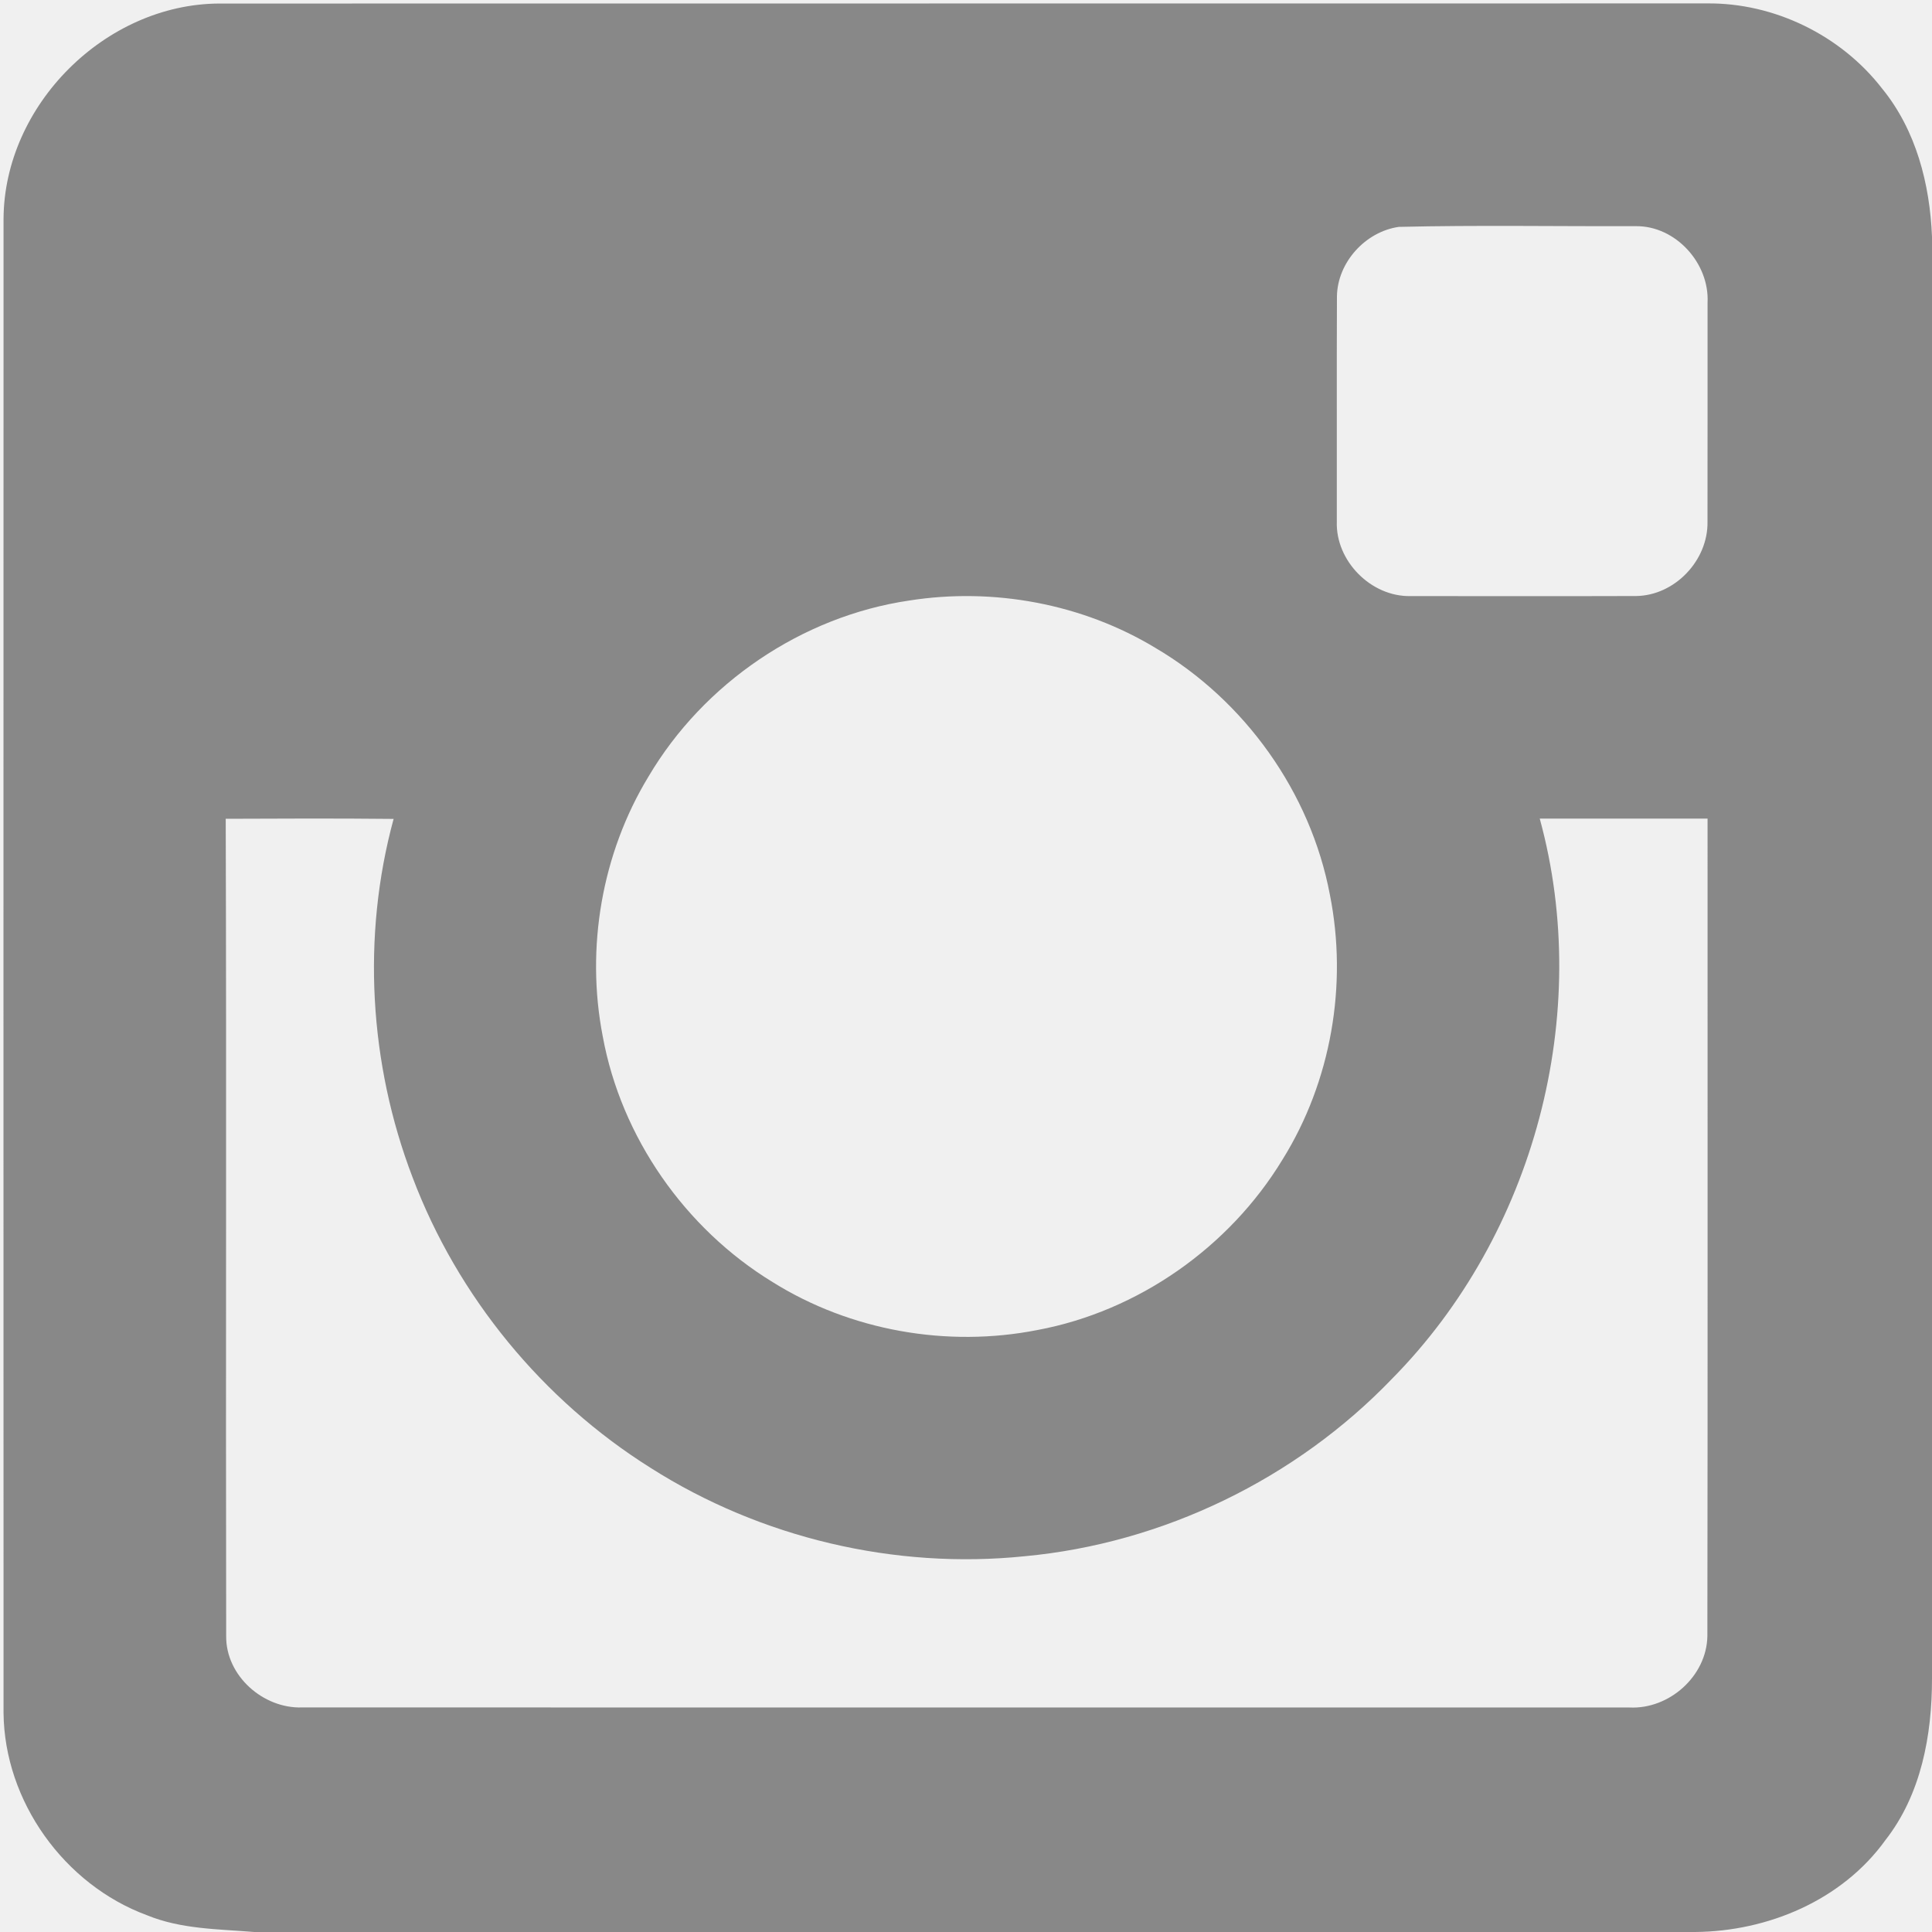
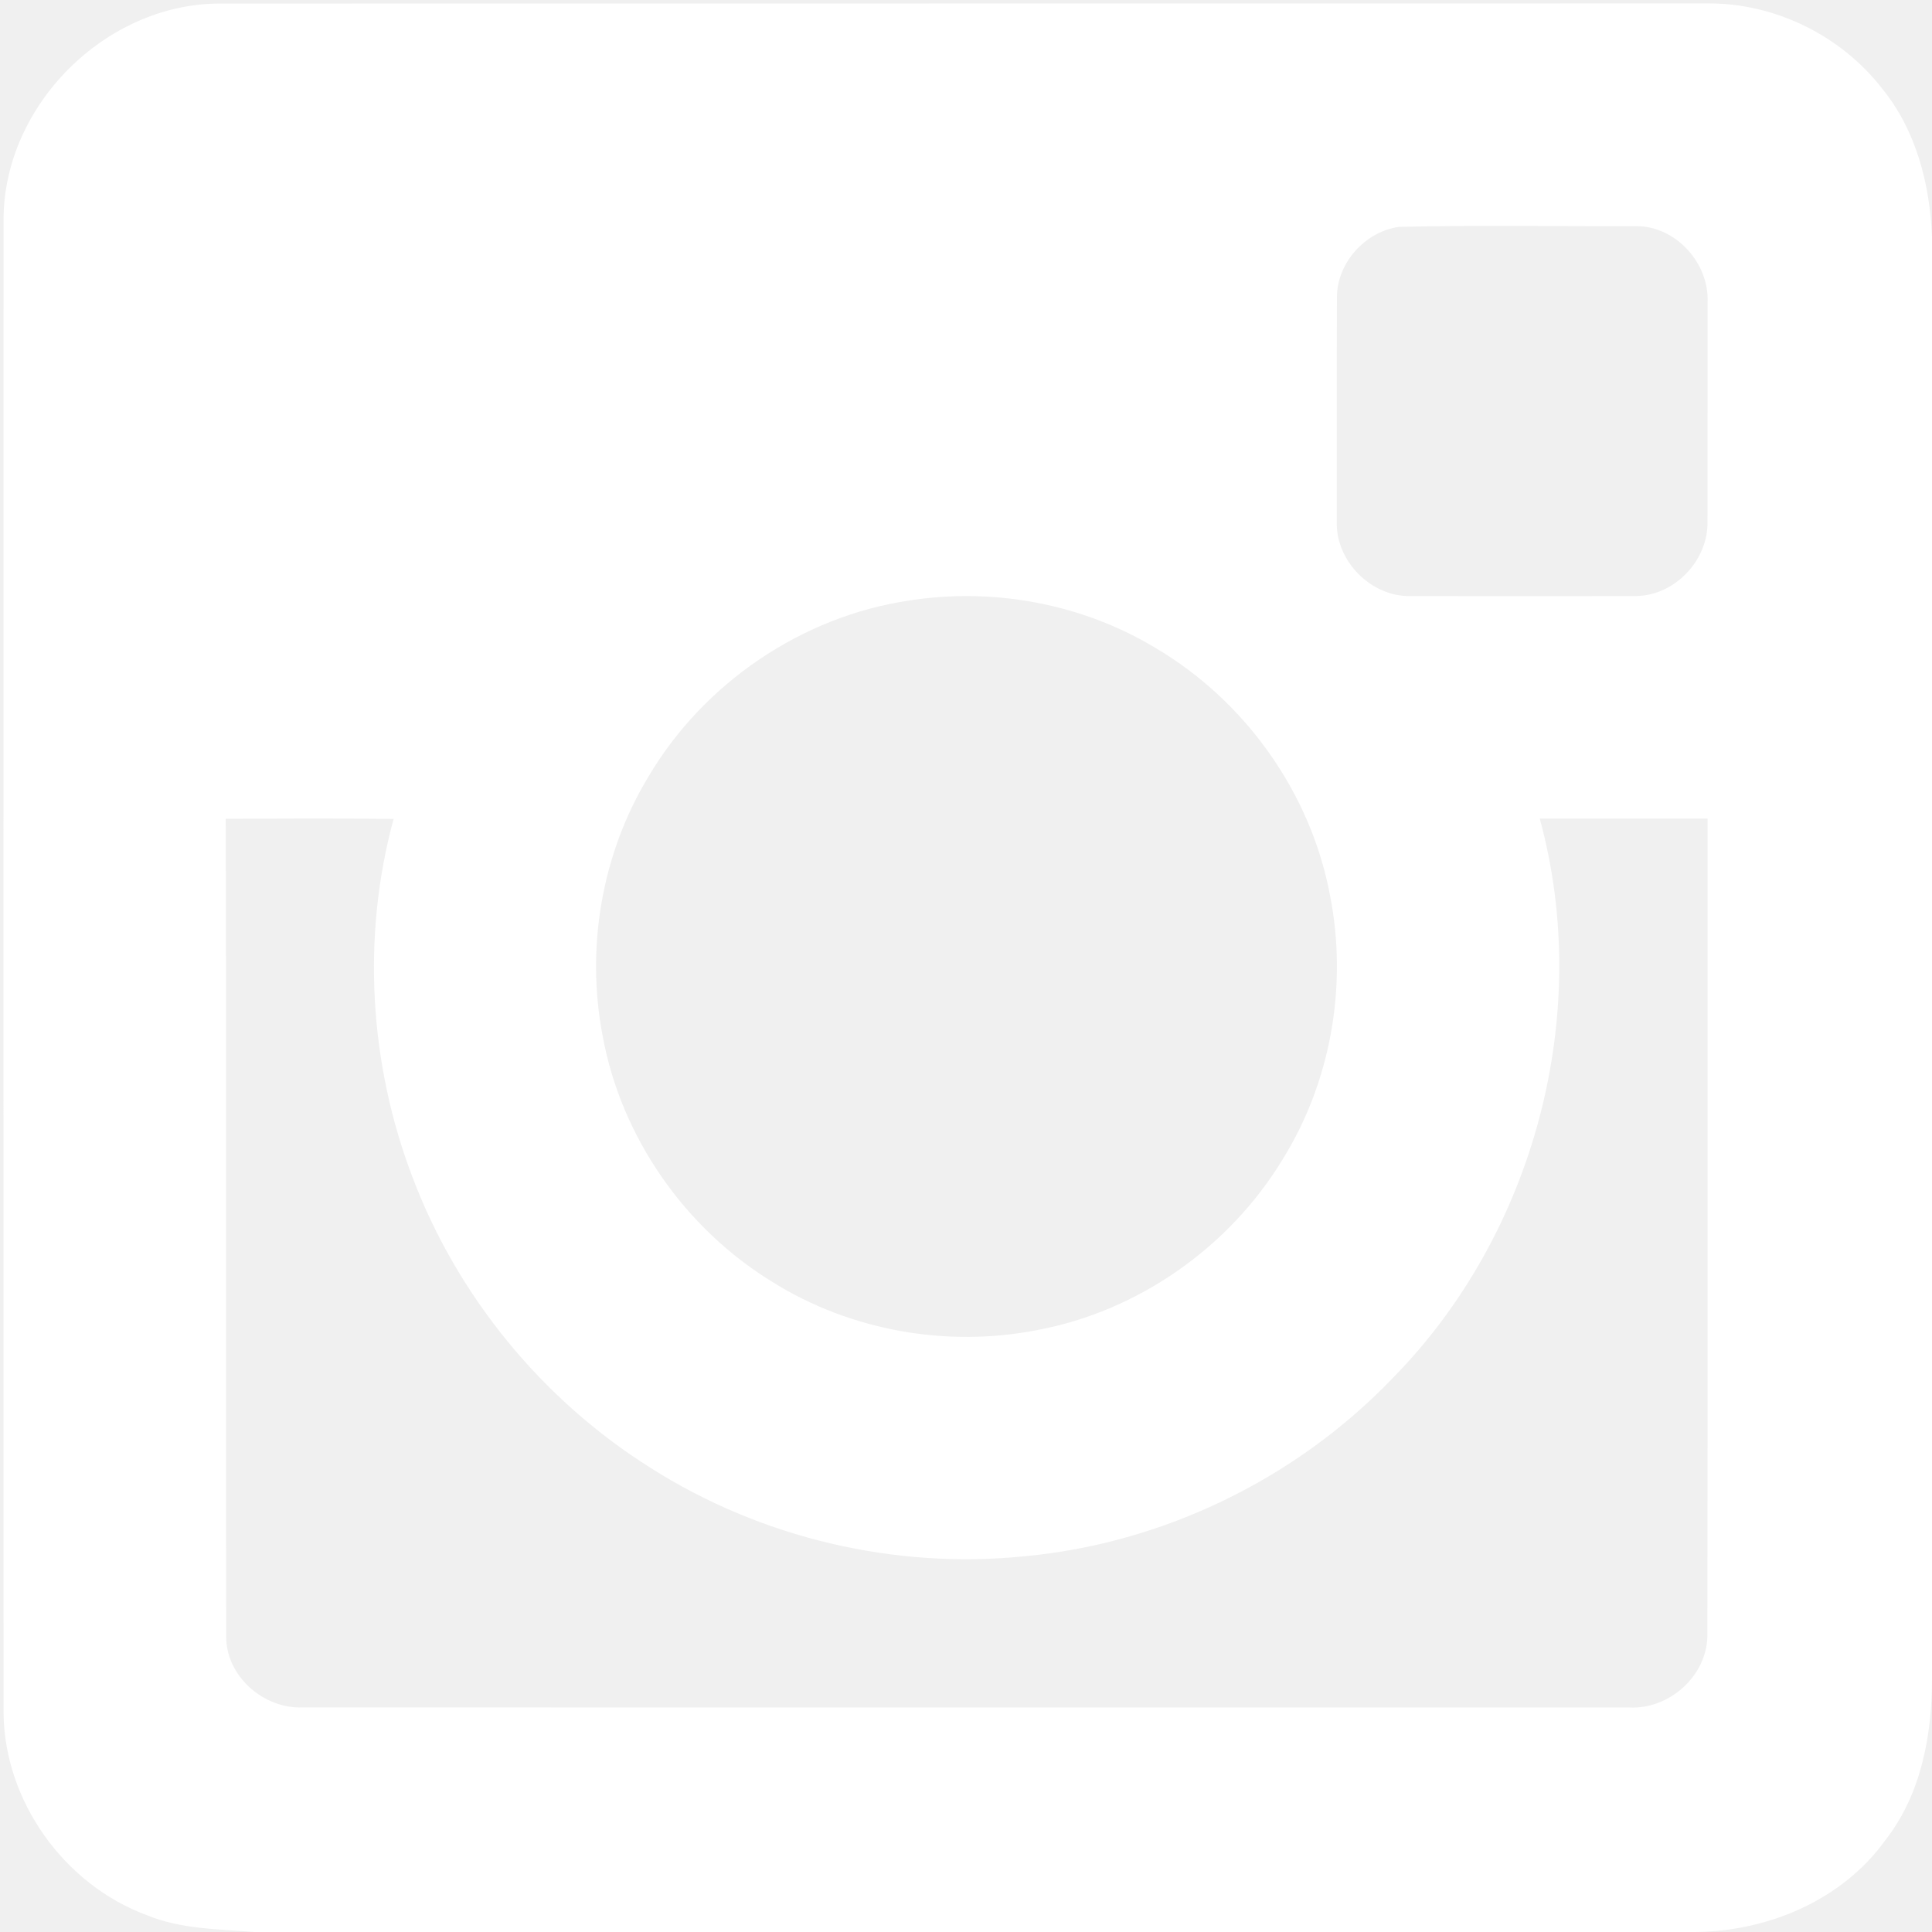
<svg xmlns="http://www.w3.org/2000/svg" width="300pt" height="300pt" viewBox="0 0 300 300" version="1.1">
-   <g id="#787878ff">
-     <path fill="#888888" opacity="1.00" d=" M 0.55 33.99 C 0.64 16.32 16.34 0.64 34.01 0.55 C 111.01 0.52 188.02 0.56 265.02 0.53 C 275.50 0.41 285.86 5.48 292.26 13.76 C 297.53 20.22 299.67 28.57 300.00 36.77 L 300.00 260.60 C 300.01 269.43 298.32 278.64 292.76 285.74 C 286.04 295.07 274.54 299.90 263.22 300.00 L 39.47 300.00 C 33.88 299.54 28.09 299.57 22.81 297.39 C 9.97 292.65 0.68 279.70 0.55 265.98 C 0.54 188.65 0.53 111.32 0.55 33.99 M 217.20 35.23 C 212.01 35.98 207.68 40.74 207.60 46.02 C 207.55 57.67 207.60 69.33 207.58 80.98 C 207.37 87.10 212.89 92.68 219.01 92.56 C 230.69 92.56 242.38 92.59 254.07 92.55 C 260.08 92.47 265.25 87.00 265.14 81.01 C 265.16 69.67 265.14 58.33 265.15 46.98 C 265.45 40.87 260.19 35.05 254.01 35.12 C 241.74 35.16 229.46 34.94 217.20 35.23 M 141.19 93.25 C 124.51 95.70 109.26 106.09 100.70 120.58 C 93.44 132.53 90.93 147.20 93.59 160.91 C 96.46 176.60 106.38 190.78 119.97 199.08 C 132.07 206.65 147.09 209.28 161.07 206.53 C 176.74 203.61 190.88 193.67 199.14 180.07 C 206.70 167.94 209.30 152.90 206.50 138.91 C 203.50 123.05 193.31 108.79 179.42 100.61 C 168.08 93.75 154.26 91.19 141.19 93.25 M 35.05 127.14 C 35.18 169.45 35.04 211.76 35.12 254.06 C 35.06 260.22 40.87 265.33 46.90 265.13 C 115.61 265.14 184.32 265.13 253.03 265.14 C 259.18 265.44 265.00 260.29 265.12 254.07 C 265.19 211.75 265.13 169.43 265.15 127.11 C 256.46 127.11 247.77 127.10 239.09 127.11 C 247.40 157.49 238.25 191.72 216.15 214.10 C 201.21 229.65 180.61 239.65 159.13 241.65 C 138.96 243.73 118.15 238.82 101.04 227.94 C 84.27 217.42 71.05 201.33 64.06 182.81 C 57.32 165.18 56.16 145.39 61.12 127.16 C 52.43 127.07 43.74 127.10 35.05 127.14 Z" />
+   <g>
+     <path fill="#fff" opacity="1.00" d=" M 0.55 33.99 C 0.64 16.32 16.34 0.64 34.01 0.55 C 111.01 0.52 188.02 0.56 265.02 0.53 C 275.50 0.41 285.86 5.48 292.26 13.76 C 297.53 20.22 299.67 28.57 300.00 36.77 L 300.00 260.60 C 300.01 269.43 298.32 278.64 292.76 285.74 C 286.04 295.07 274.54 299.90 263.22 300.00 L 39.47 300.00 C 33.88 299.54 28.09 299.57 22.81 297.39 C 9.97 292.65 0.68 279.70 0.55 265.98 C 0.54 188.65 0.53 111.32 0.55 33.99 M 217.20 35.23 C 212.01 35.98 207.68 40.74 207.60 46.02 C 207.55 57.67 207.60 69.33 207.58 80.98 C 207.37 87.10 212.89 92.68 219.01 92.56 C 230.69 92.56 242.38 92.59 254.07 92.55 C 260.08 92.47 265.25 87.00 265.14 81.01 C 265.16 69.67 265.14 58.33 265.15 46.98 C 265.45 40.87 260.19 35.05 254.01 35.12 C 241.74 35.16 229.46 34.94 217.20 35.23 M 141.19 93.25 C 124.51 95.70 109.26 106.09 100.70 120.58 C 93.44 132.53 90.93 147.20 93.59 160.91 C 96.46 176.60 106.38 190.78 119.97 199.08 C 132.07 206.65 147.09 209.28 161.07 206.53 C 176.74 203.61 190.88 193.67 199.14 180.07 C 206.70 167.94 209.30 152.90 206.50 138.91 C 203.50 123.05 193.31 108.79 179.42 100.61 C 168.08 93.75 154.26 91.19 141.19 93.25 M 35.05 127.14 C 35.18 169.45 35.04 211.76 35.12 254.06 C 35.06 260.22 40.87 265.33 46.90 265.13 C 115.61 265.14 184.32 265.13 253.03 265.14 C 259.18 265.44 265.00 260.29 265.12 254.07 C 265.19 211.75 265.13 169.43 265.15 127.11 C 256.46 127.11 247.77 127.10 239.09 127.11 C 247.40 157.49 238.25 191.72 216.15 214.10 C 201.21 229.65 180.61 239.65 159.13 241.65 C 138.96 243.73 118.15 238.82 101.04 227.94 C 84.27 217.42 71.05 201.33 64.06 182.81 C 57.32 165.18 56.16 145.39 61.12 127.16 C 52.43 127.07 43.74 127.10 35.05 127.14 Z" />
  </g>
</svg>
